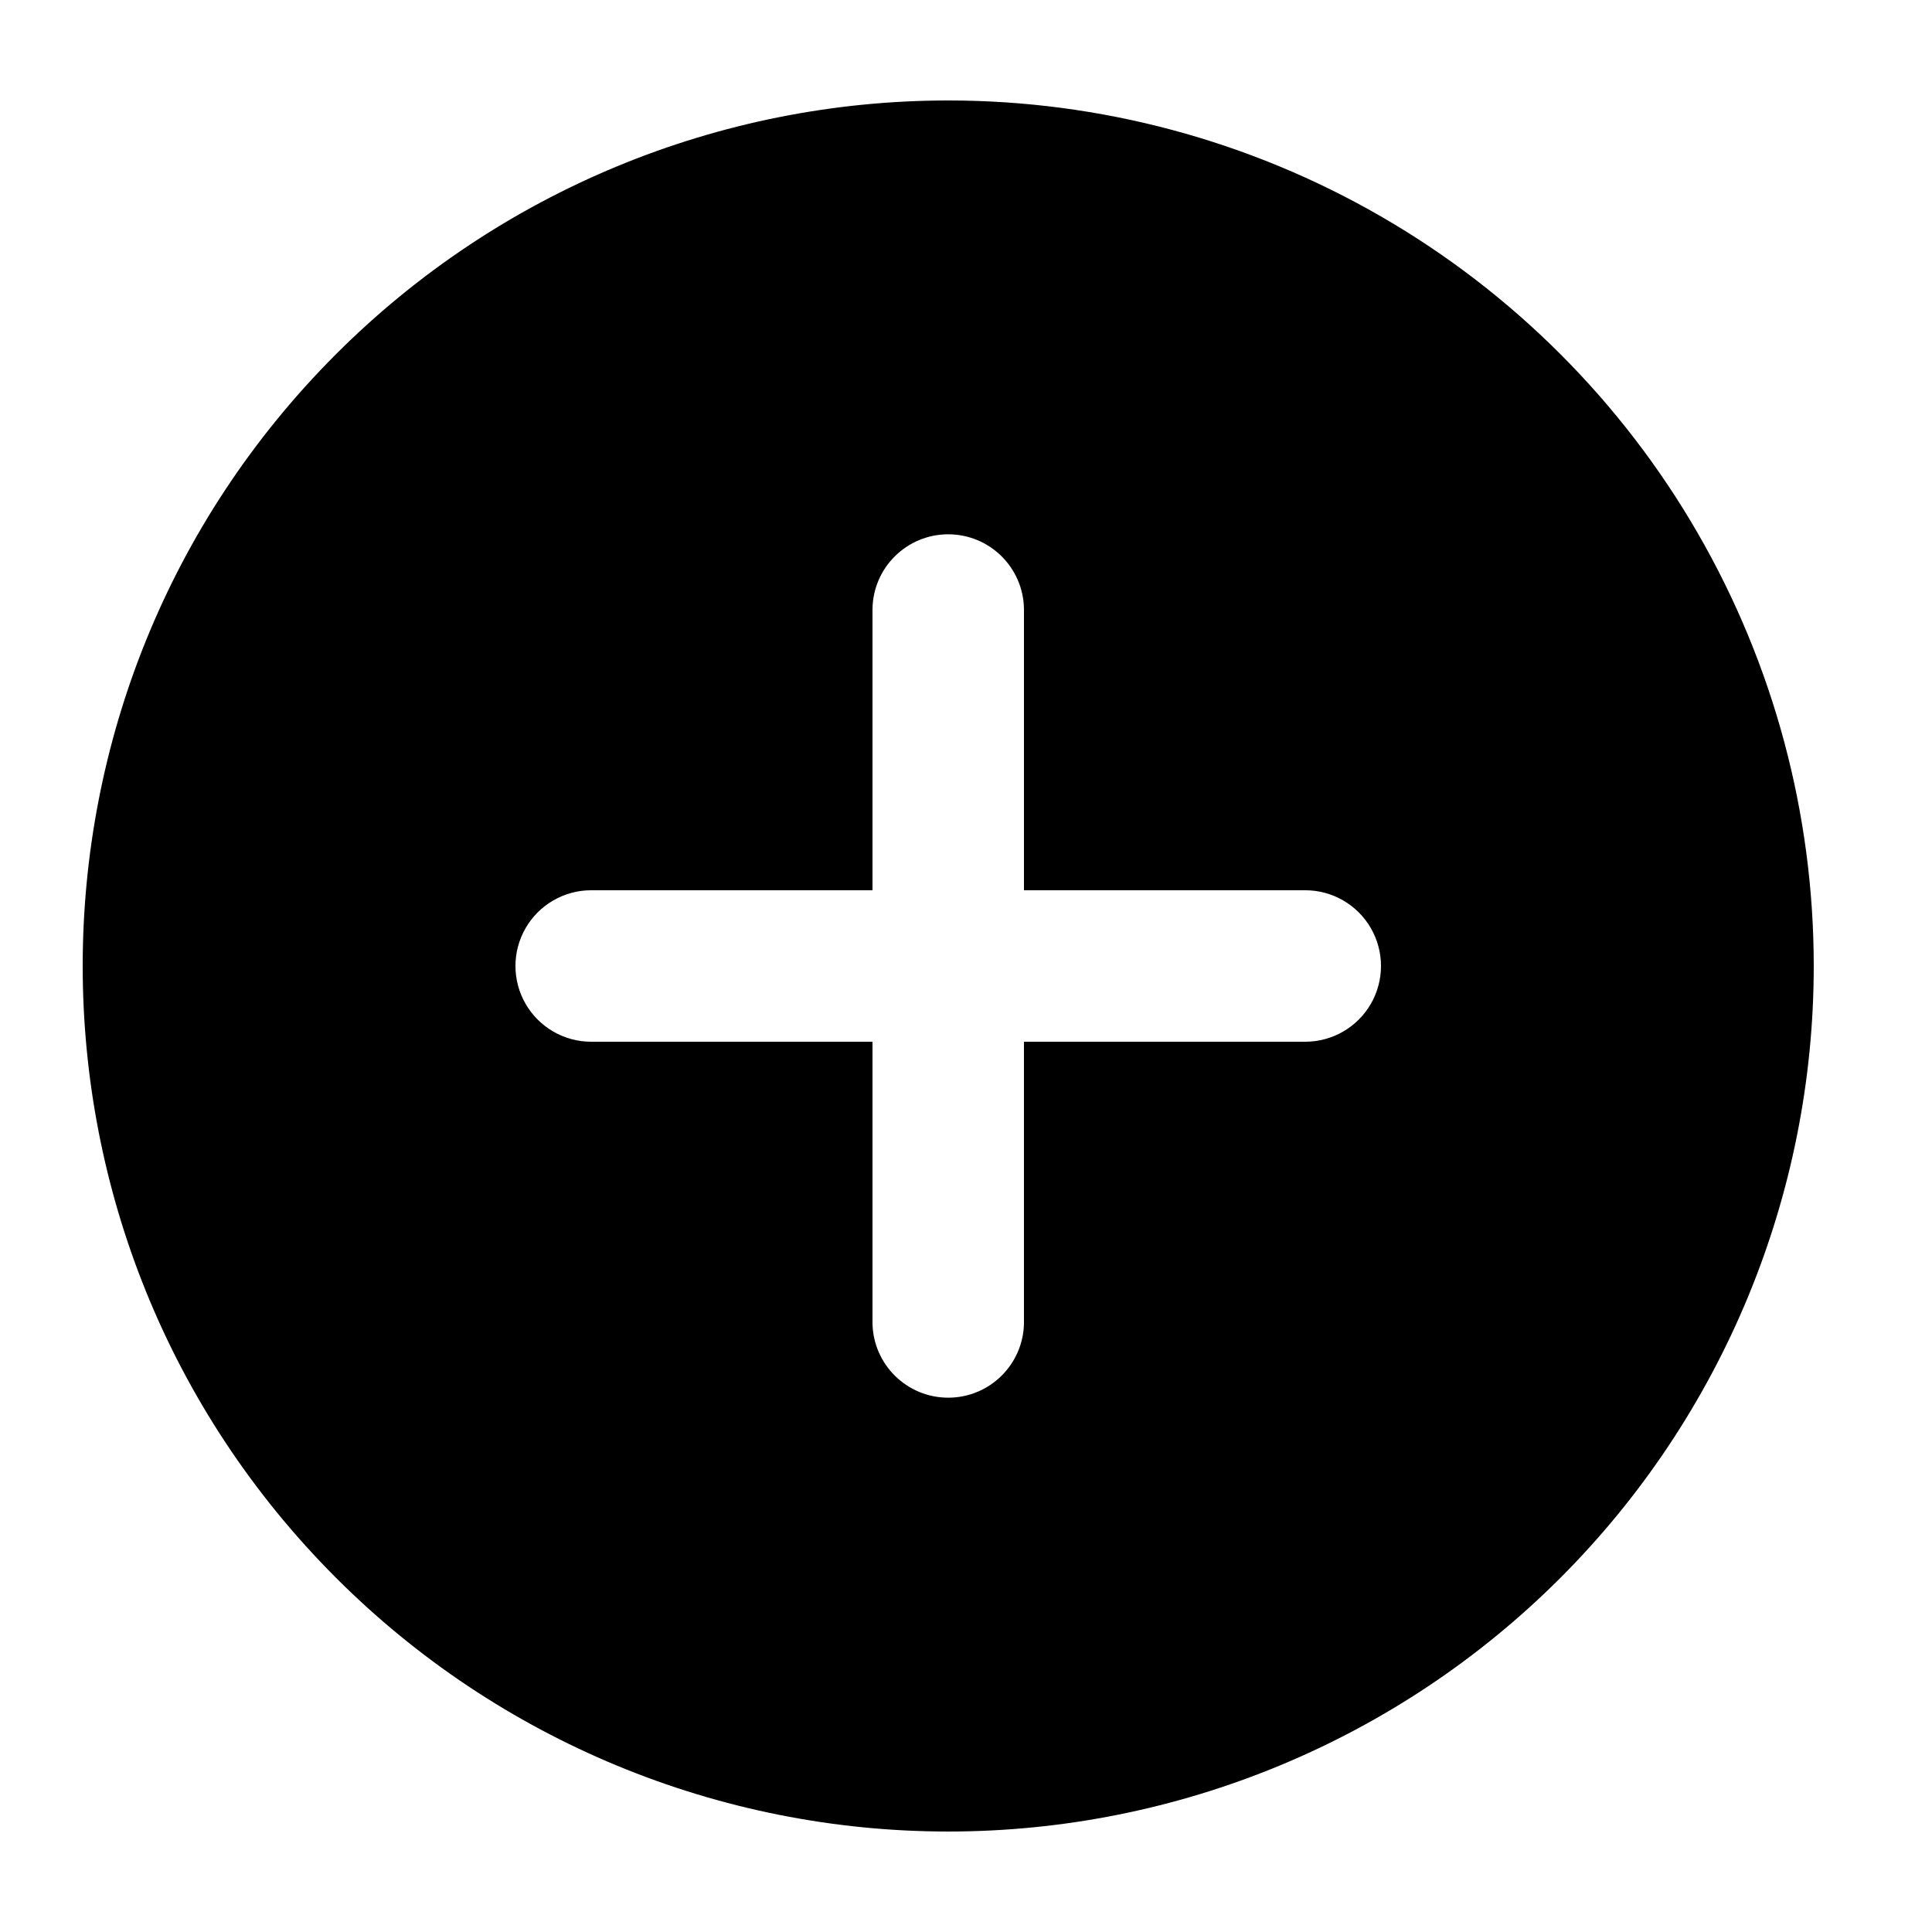
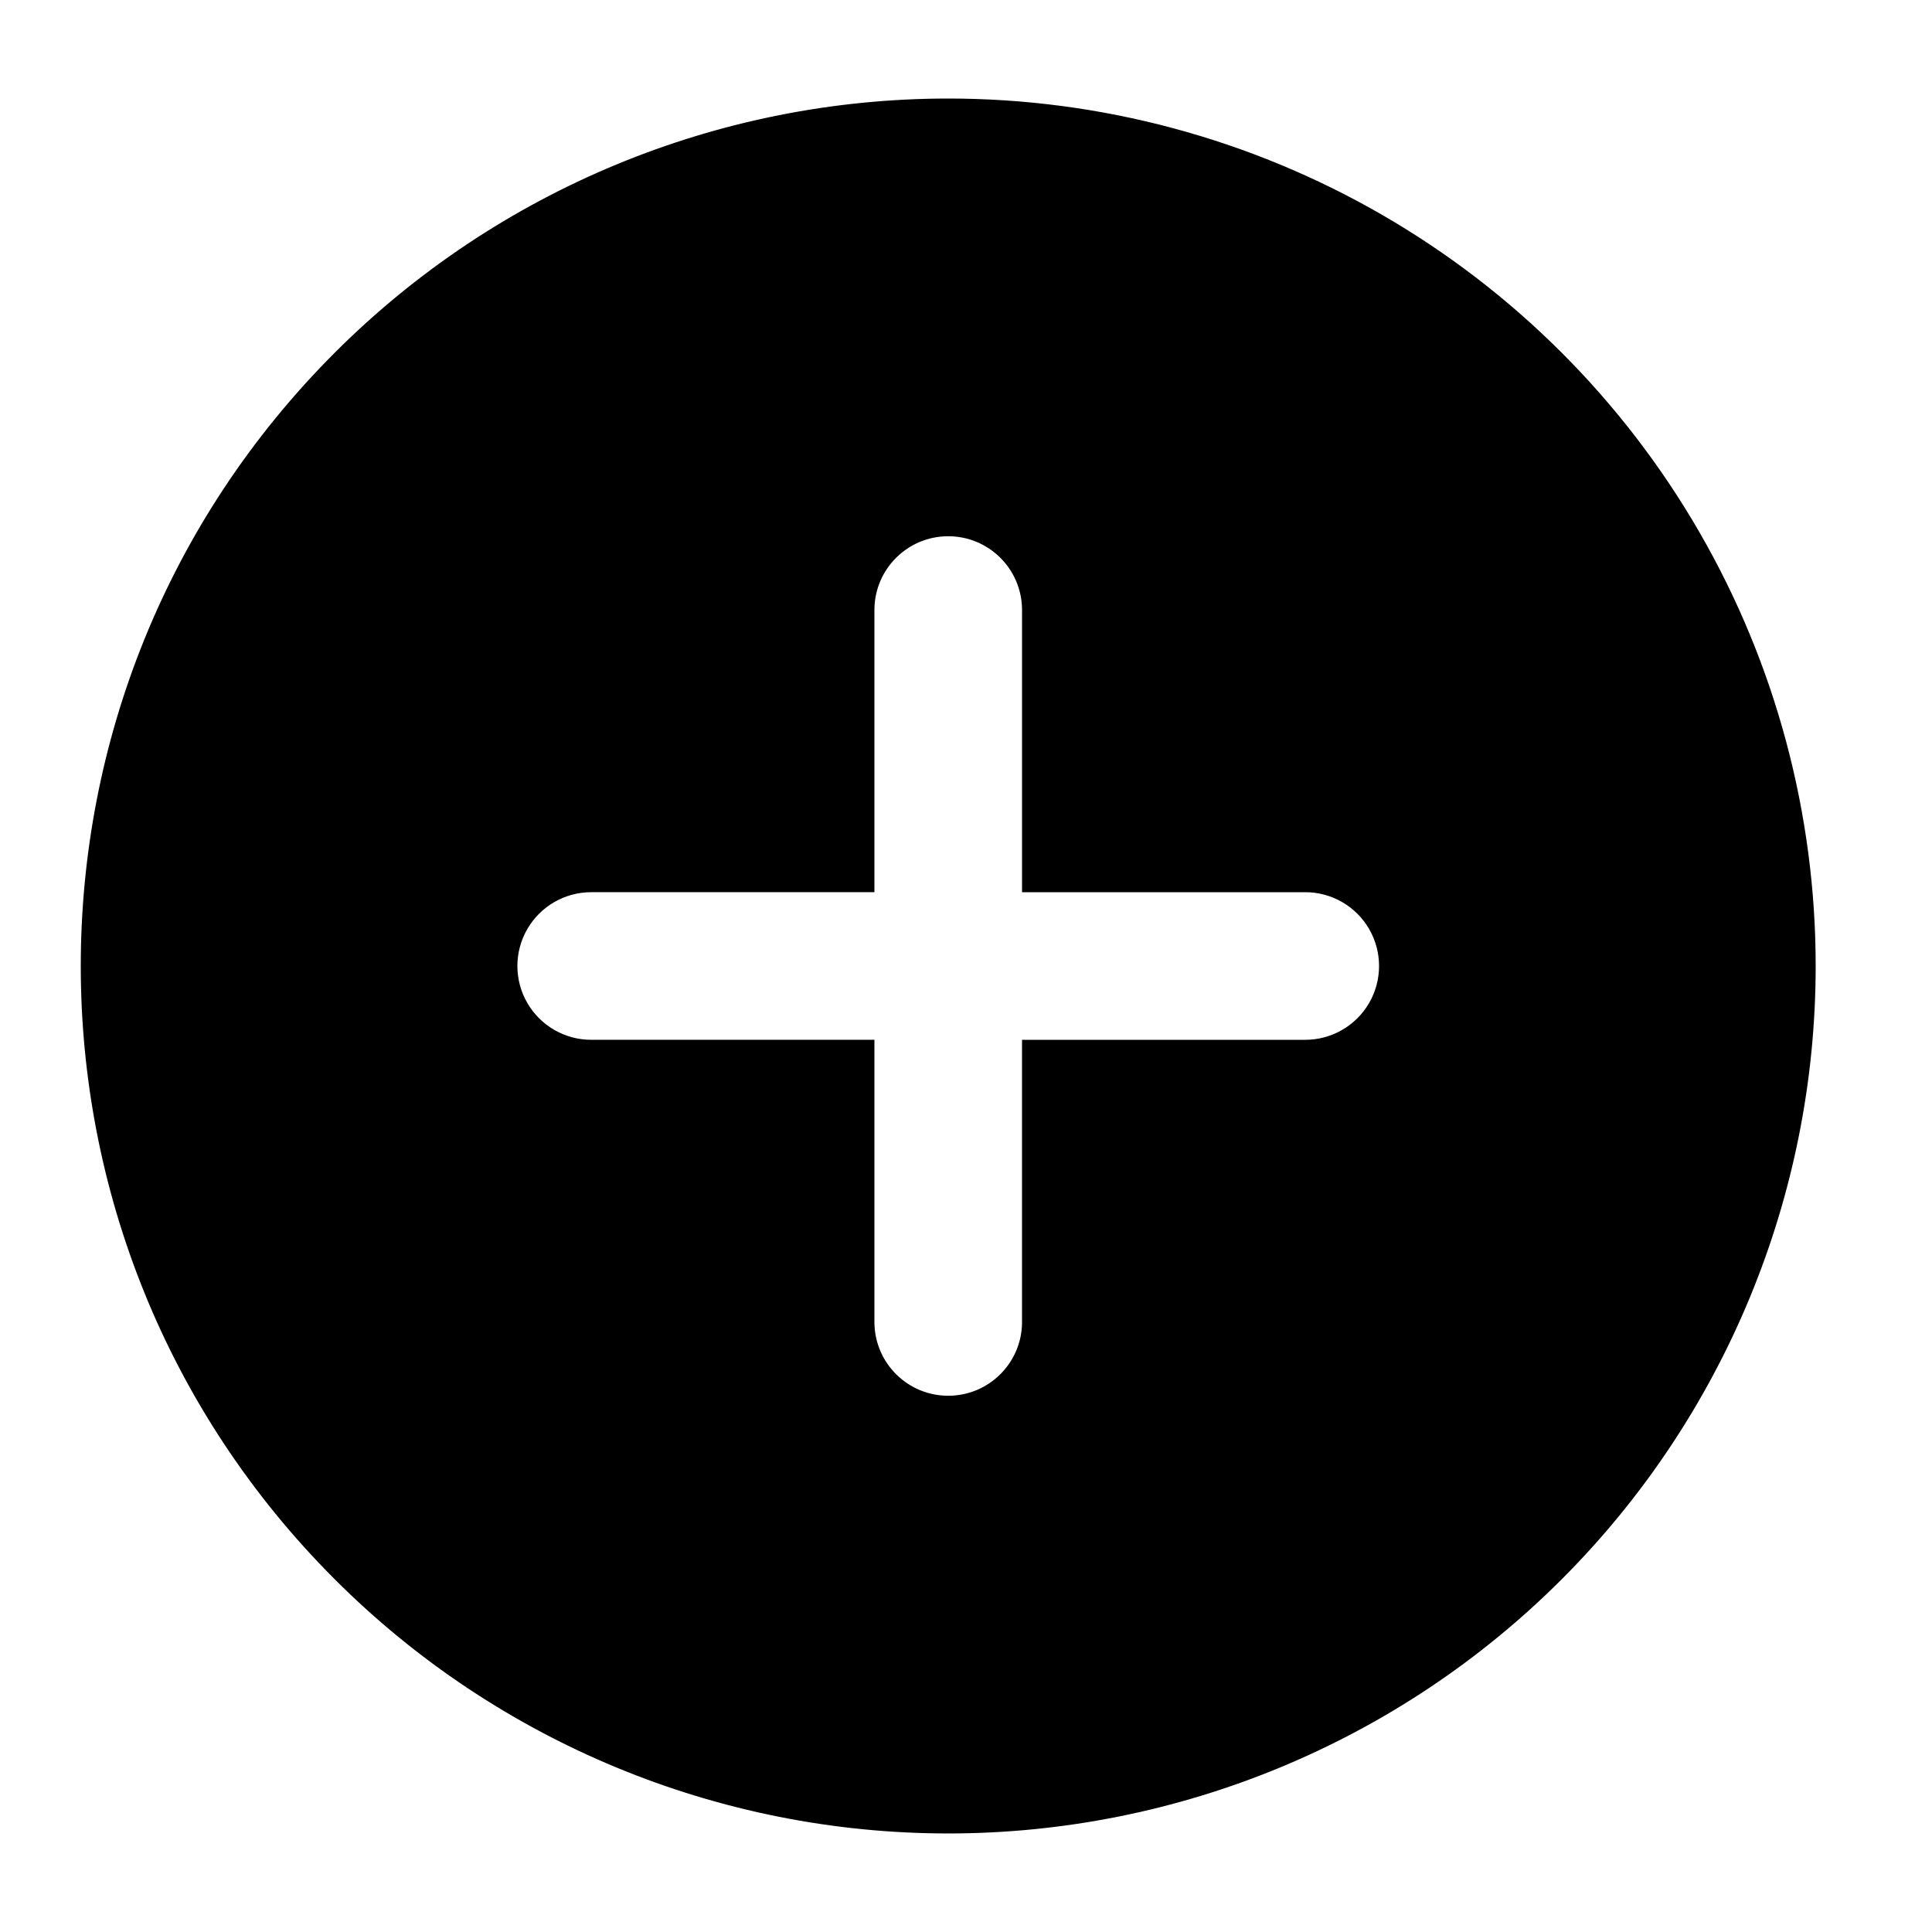
- <svg xmlns="http://www.w3.org/2000/svg" viewBox="120 30 500 500">
+ <svg xmlns="http://www.w3.org/2000/svg" viewBox="120 30 500 500" stroke="#000">
  <path d="M365.4 56a224.009 224.009 0 0 0-158.39 65.609 223.994 223.994 0 0 0 0 316.78 224.001 224.001 0 0 0 158.39 65.609c59.41 0 116.39-23.602 158.39-65.609a223.99 223.99 0 0 0 65.605-158.39c0-39.32-10.348-77.949-30.008-112s-47.938-62.328-81.992-81.988a224 224 0 0 0-112-30.012zm92.398 243.6h-72.801v72.801l.004-.004a19.602 19.602 0 0 1-39.2 0v-72.8h-72.8v.003a19.6 19.6 0 0 1-16.974-9.8 19.59 19.59 0 0 1 0-19.603c3.5-6.062 9.97-9.8 16.973-9.8h72.801v-72.802.004a19.602 19.602 0 0 1 39.2 0V260.4h72.8v-.004a19.604 19.604 0 0 1 16.974 29.403 19.604 19.604 0 0 1-16.973 9.801z" />
</svg>
